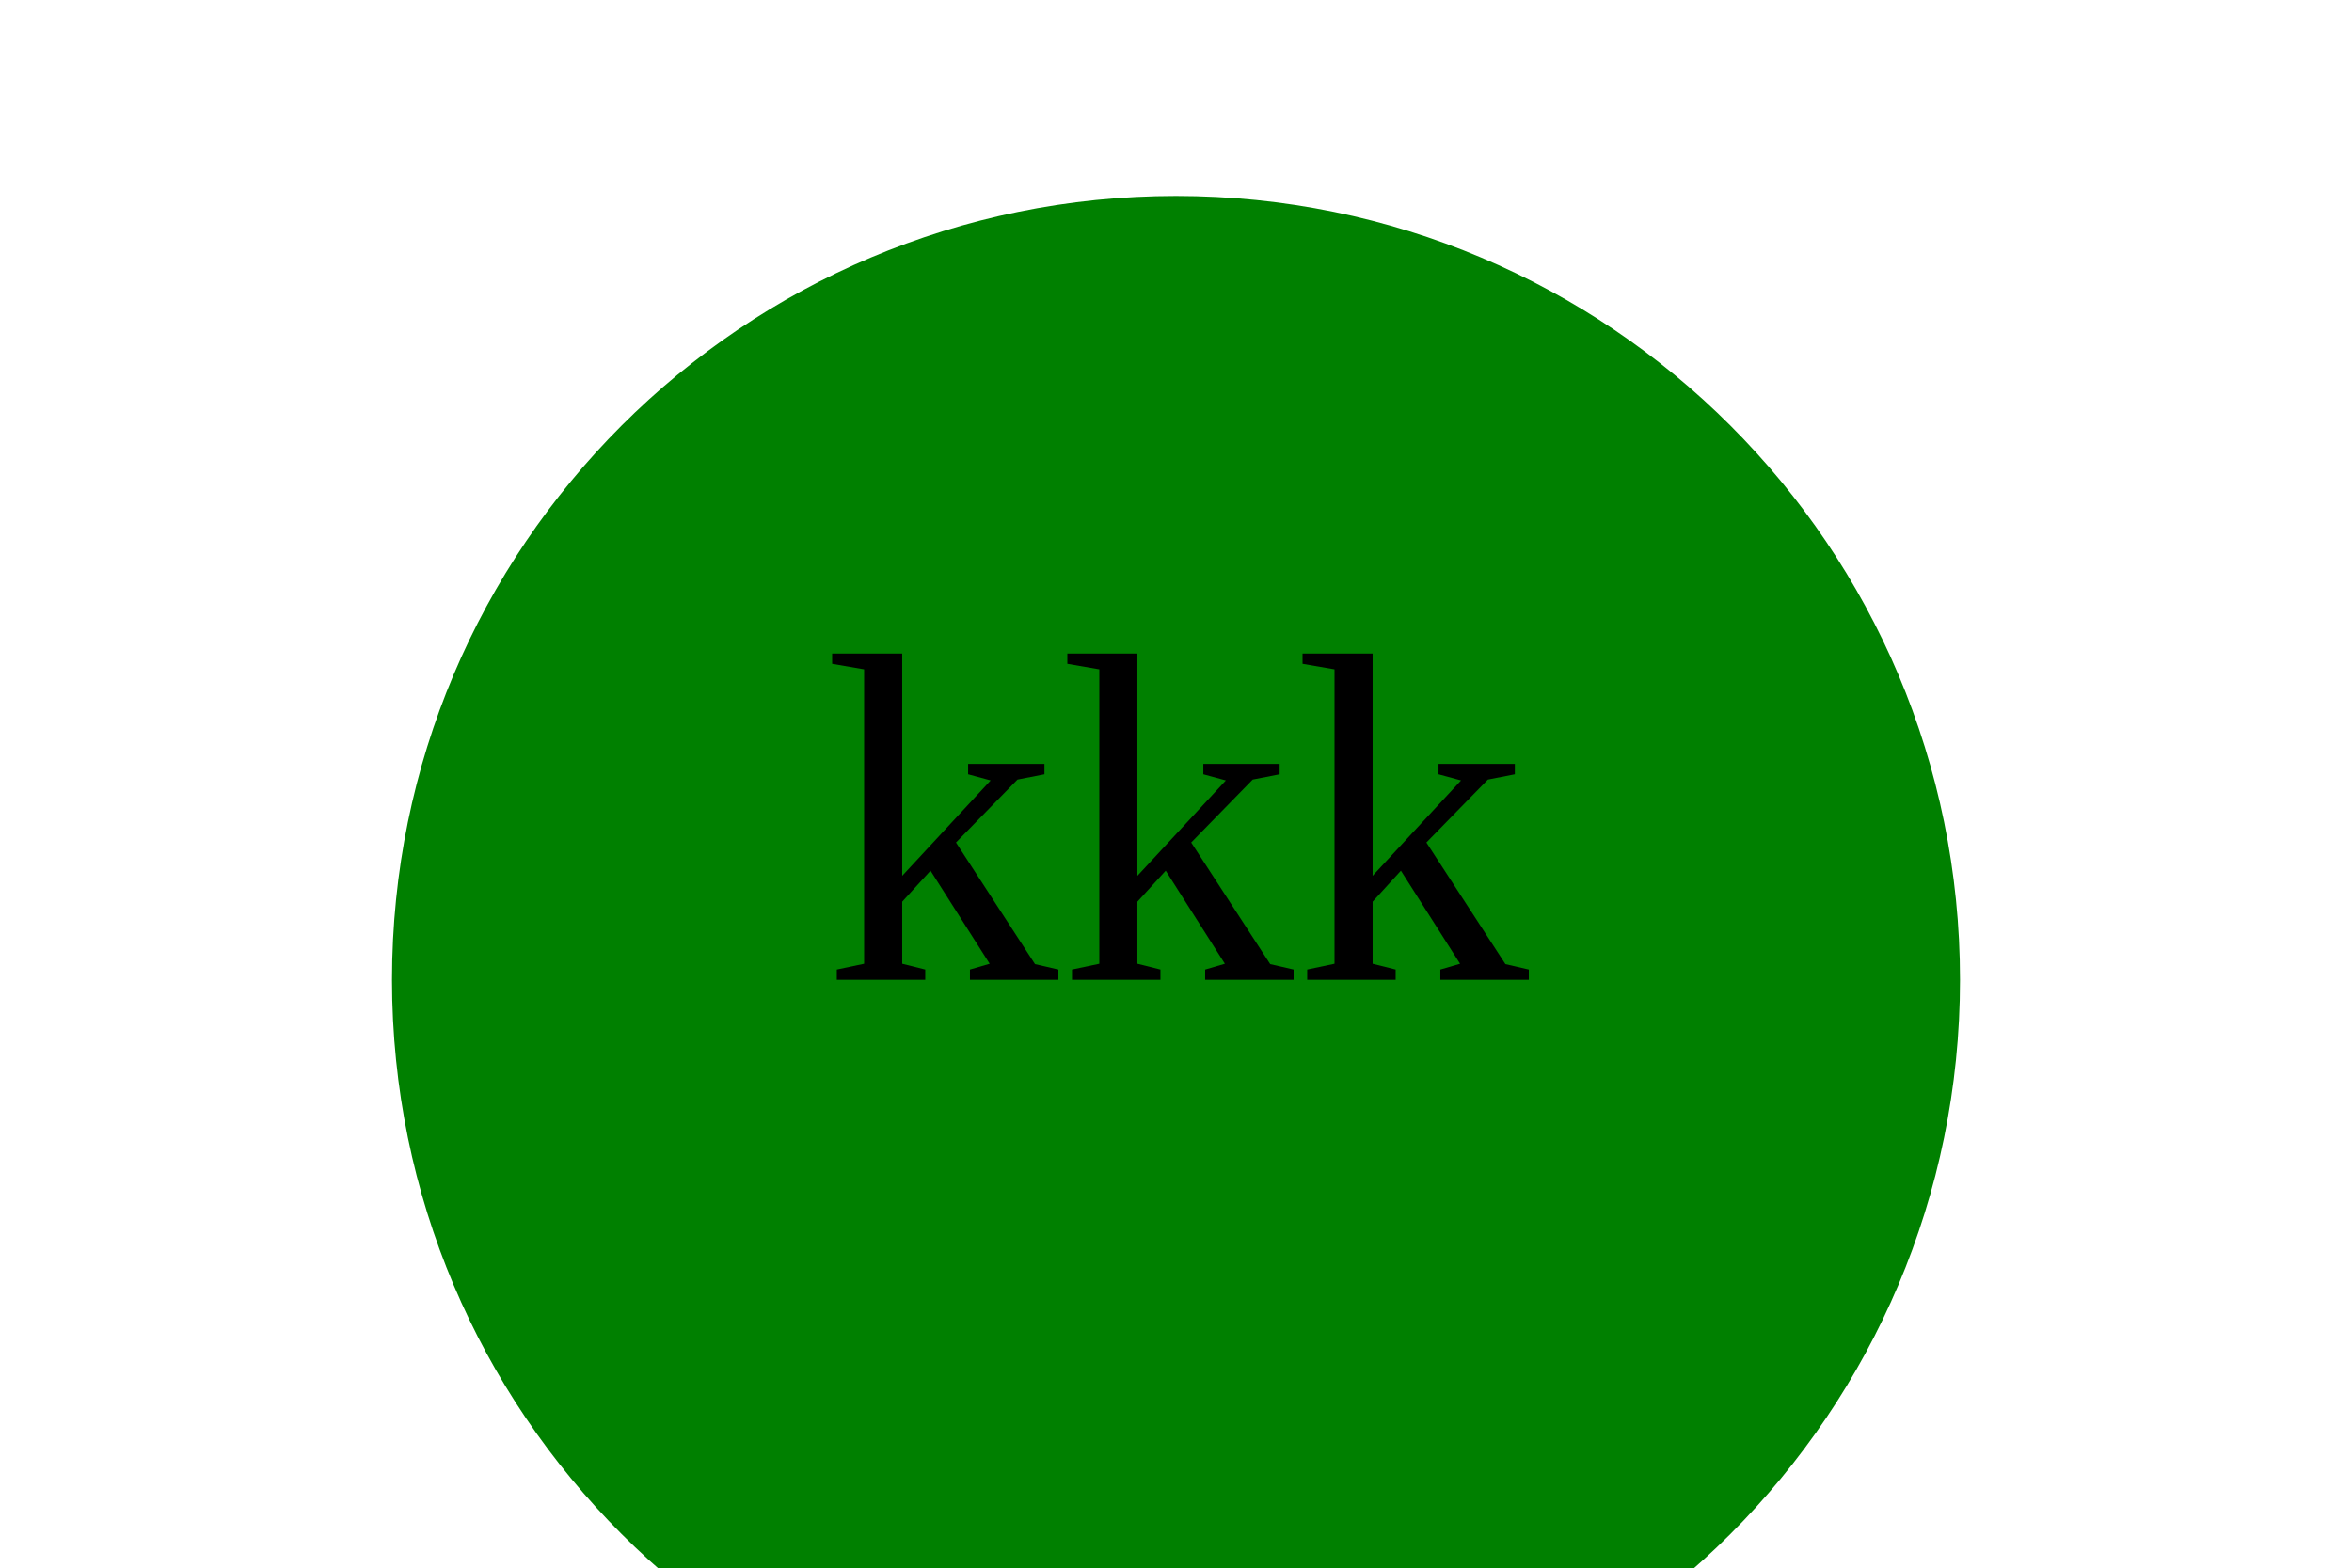
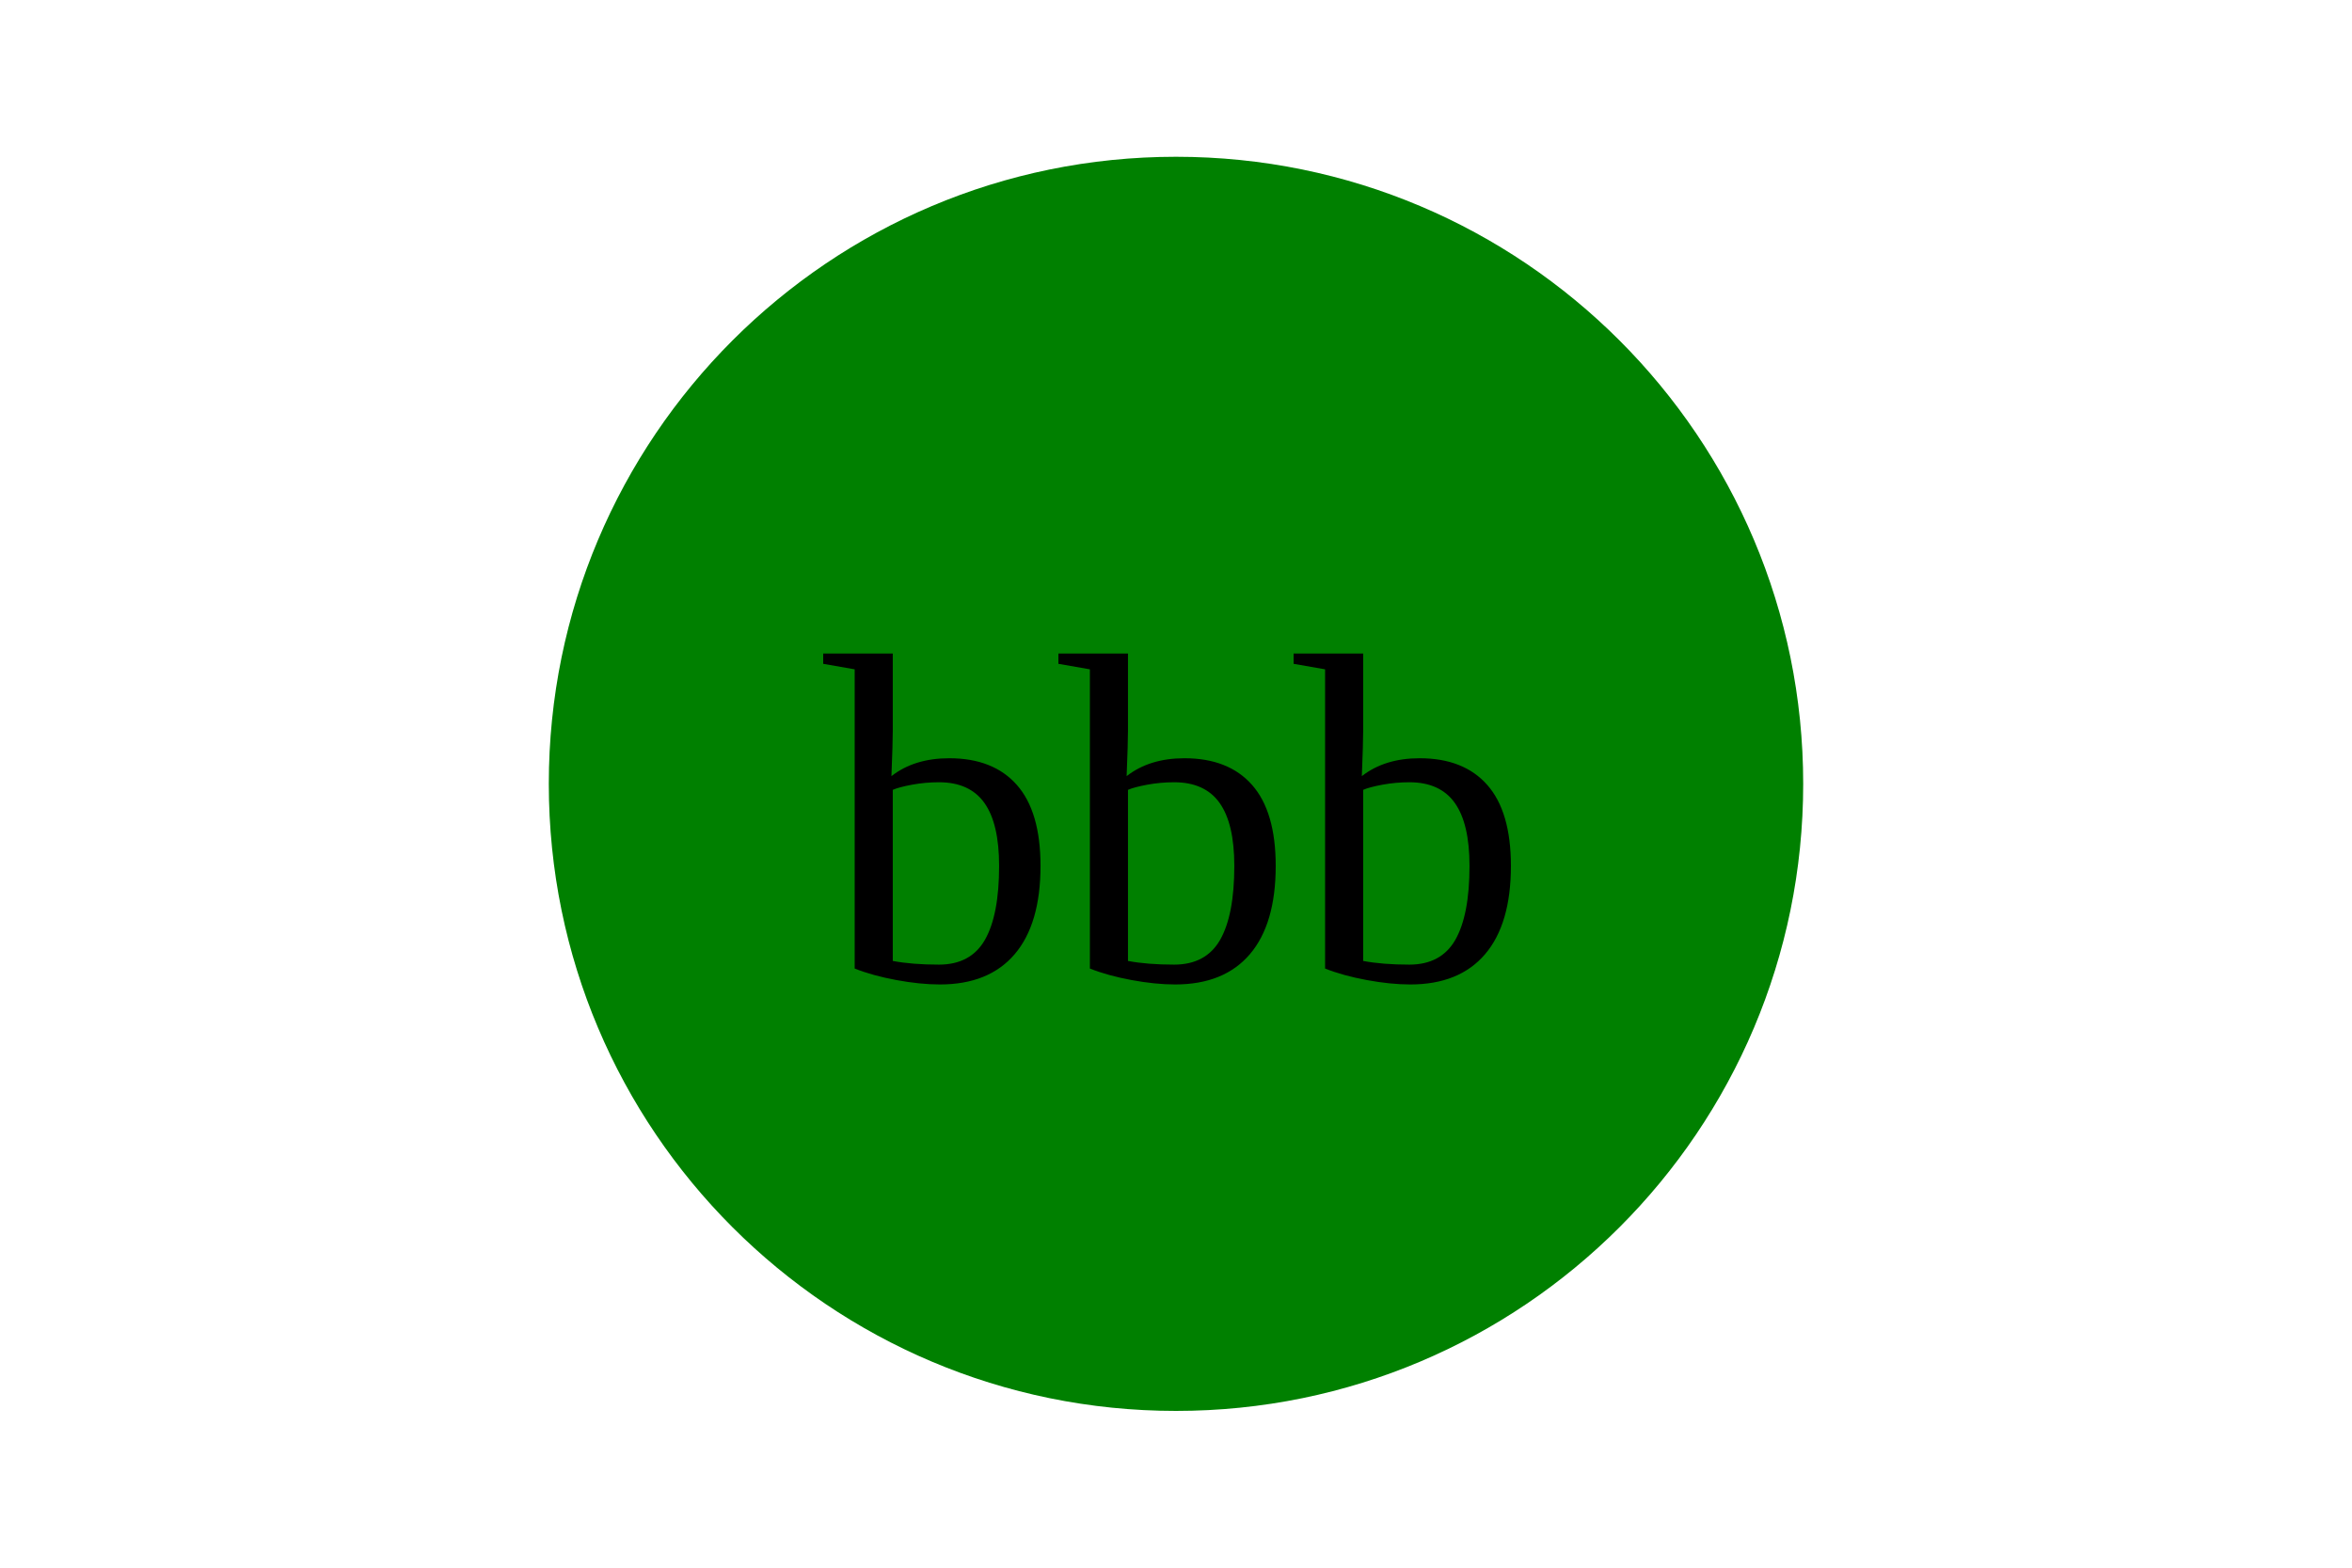
<svg xmlns="http://www.w3.org/2000/svg" version="1.1" width="300" height="200">
-   <circle cx="150" cy="125" r="100" fill="green" />
-   <text x="150" y="125" font-size="60" text-anchor="middle" fill="black">kkk</text>
+   <circle cx="150" cy="100" r="80" fill="green" />
+   <text x="150" y="125" font-size="60" text-anchor="middle" fill="black">bbb</text>
</svg>
